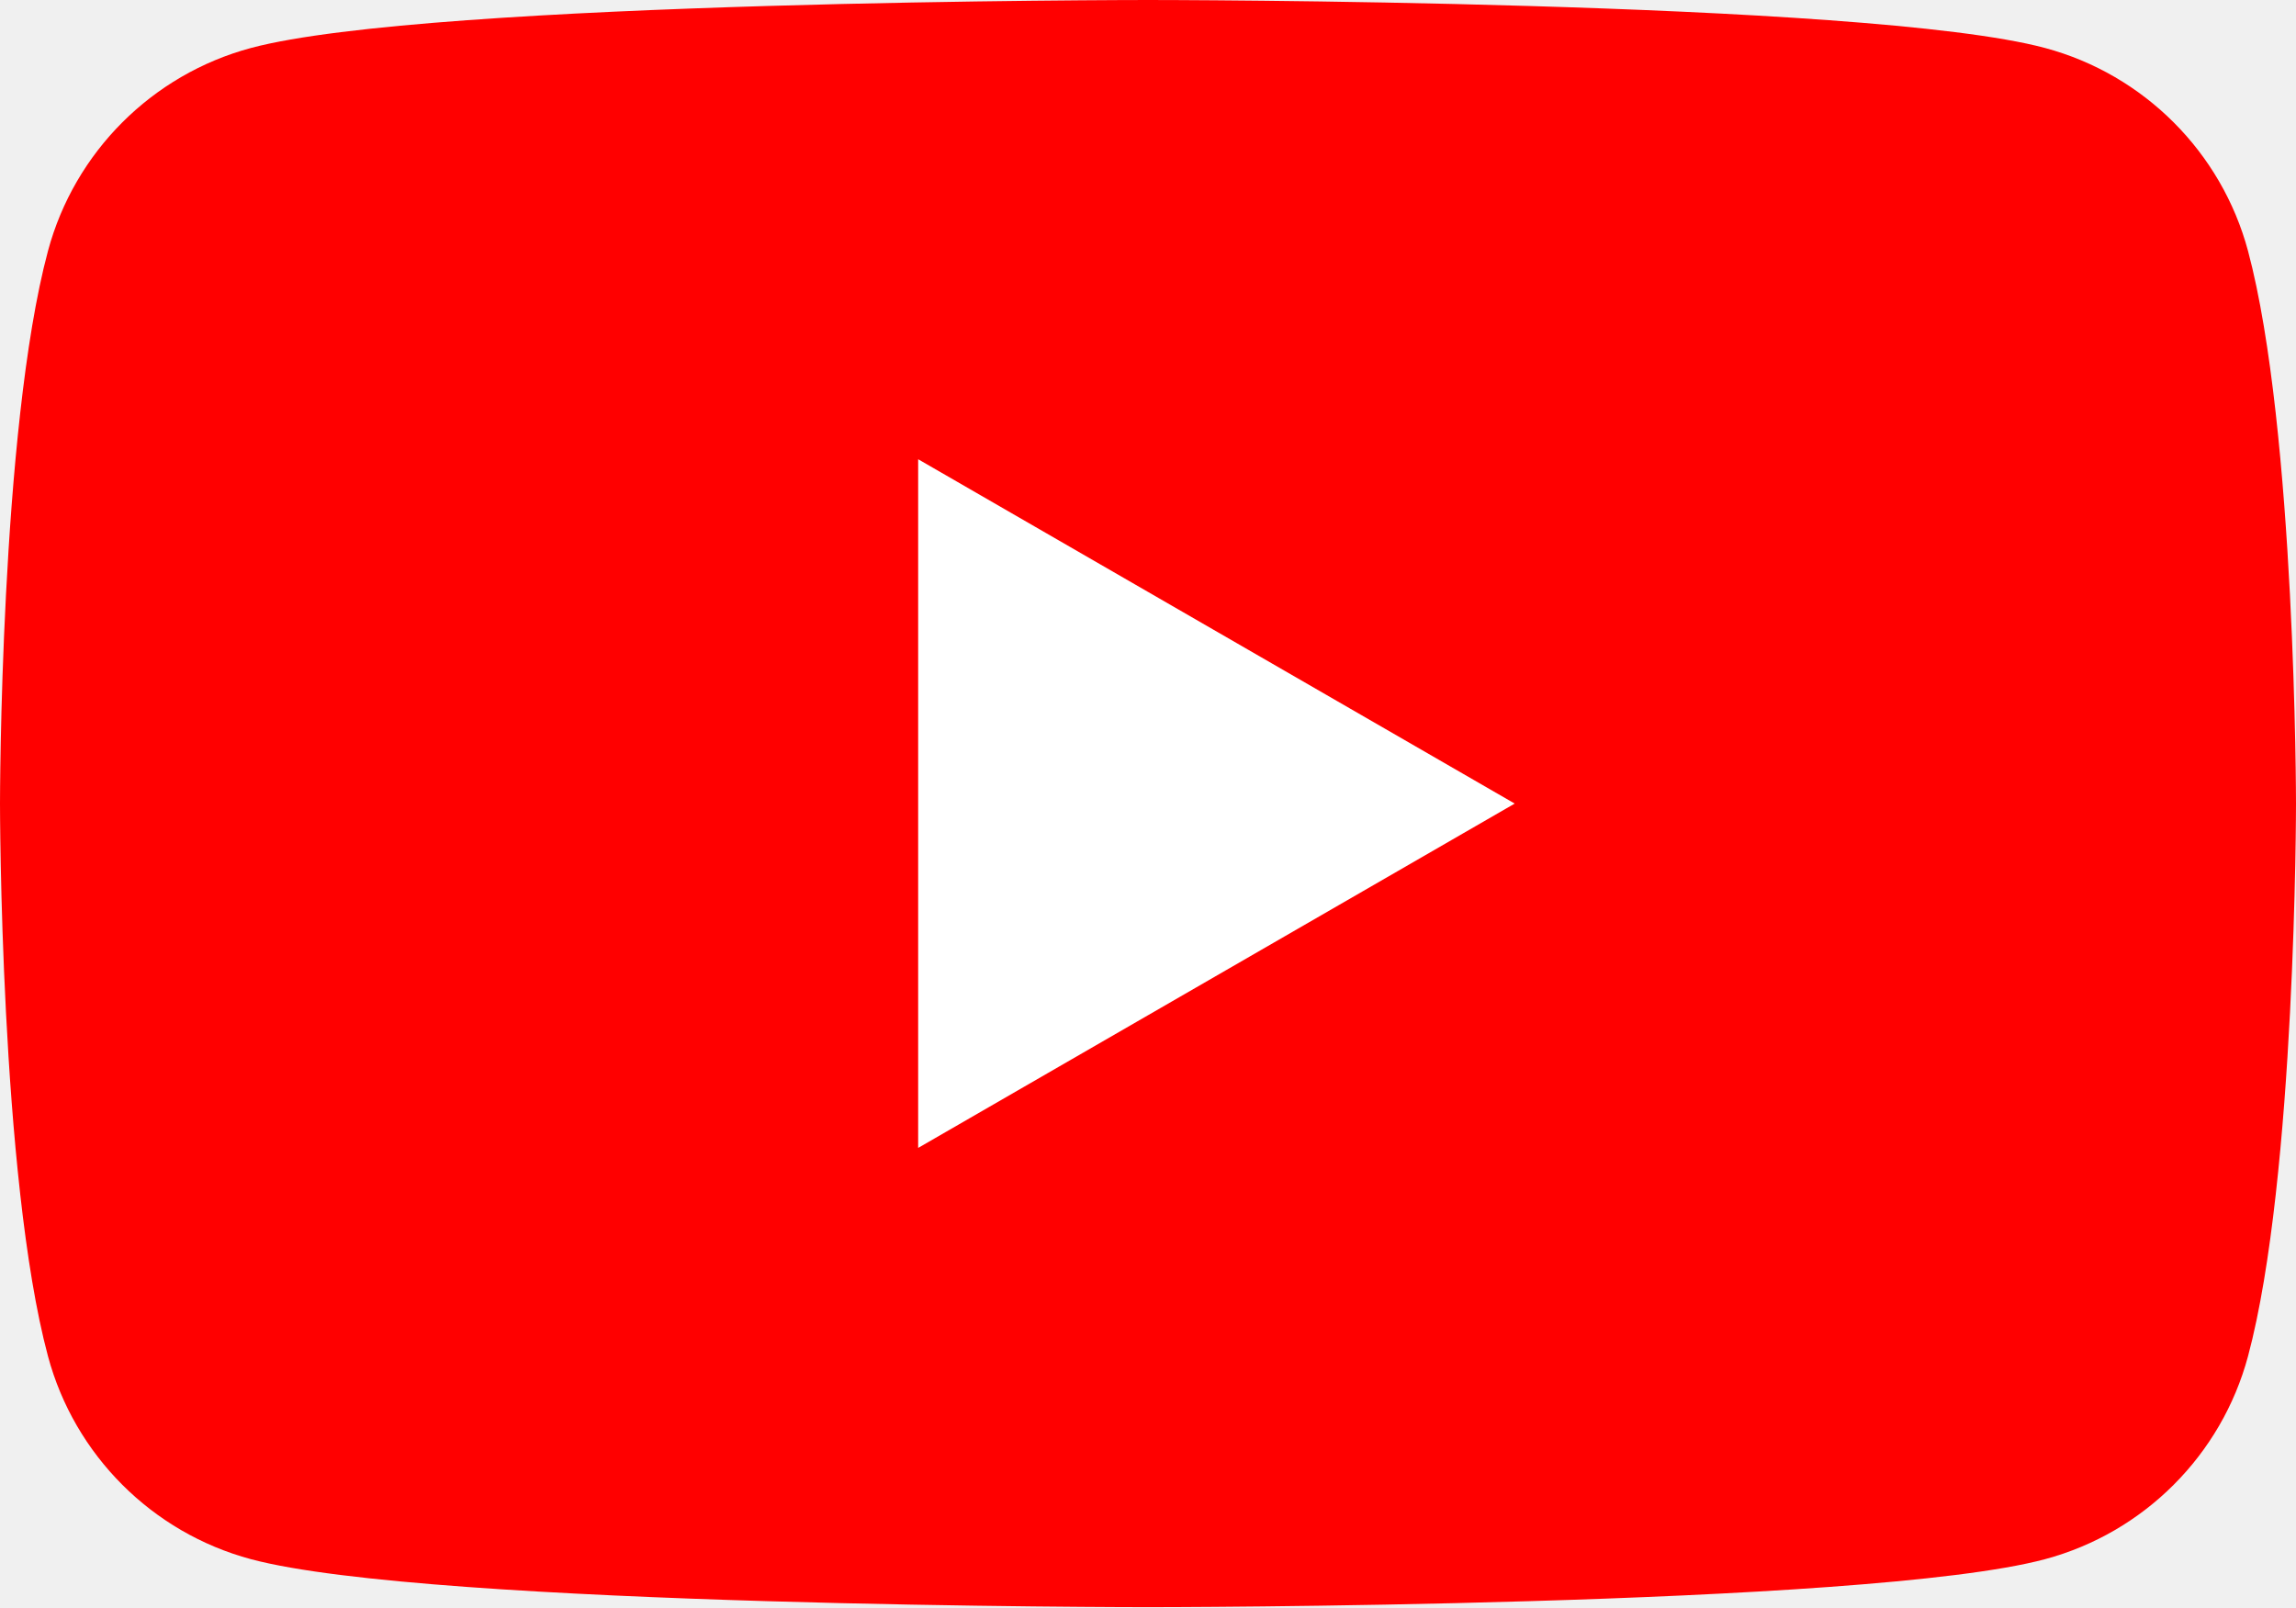
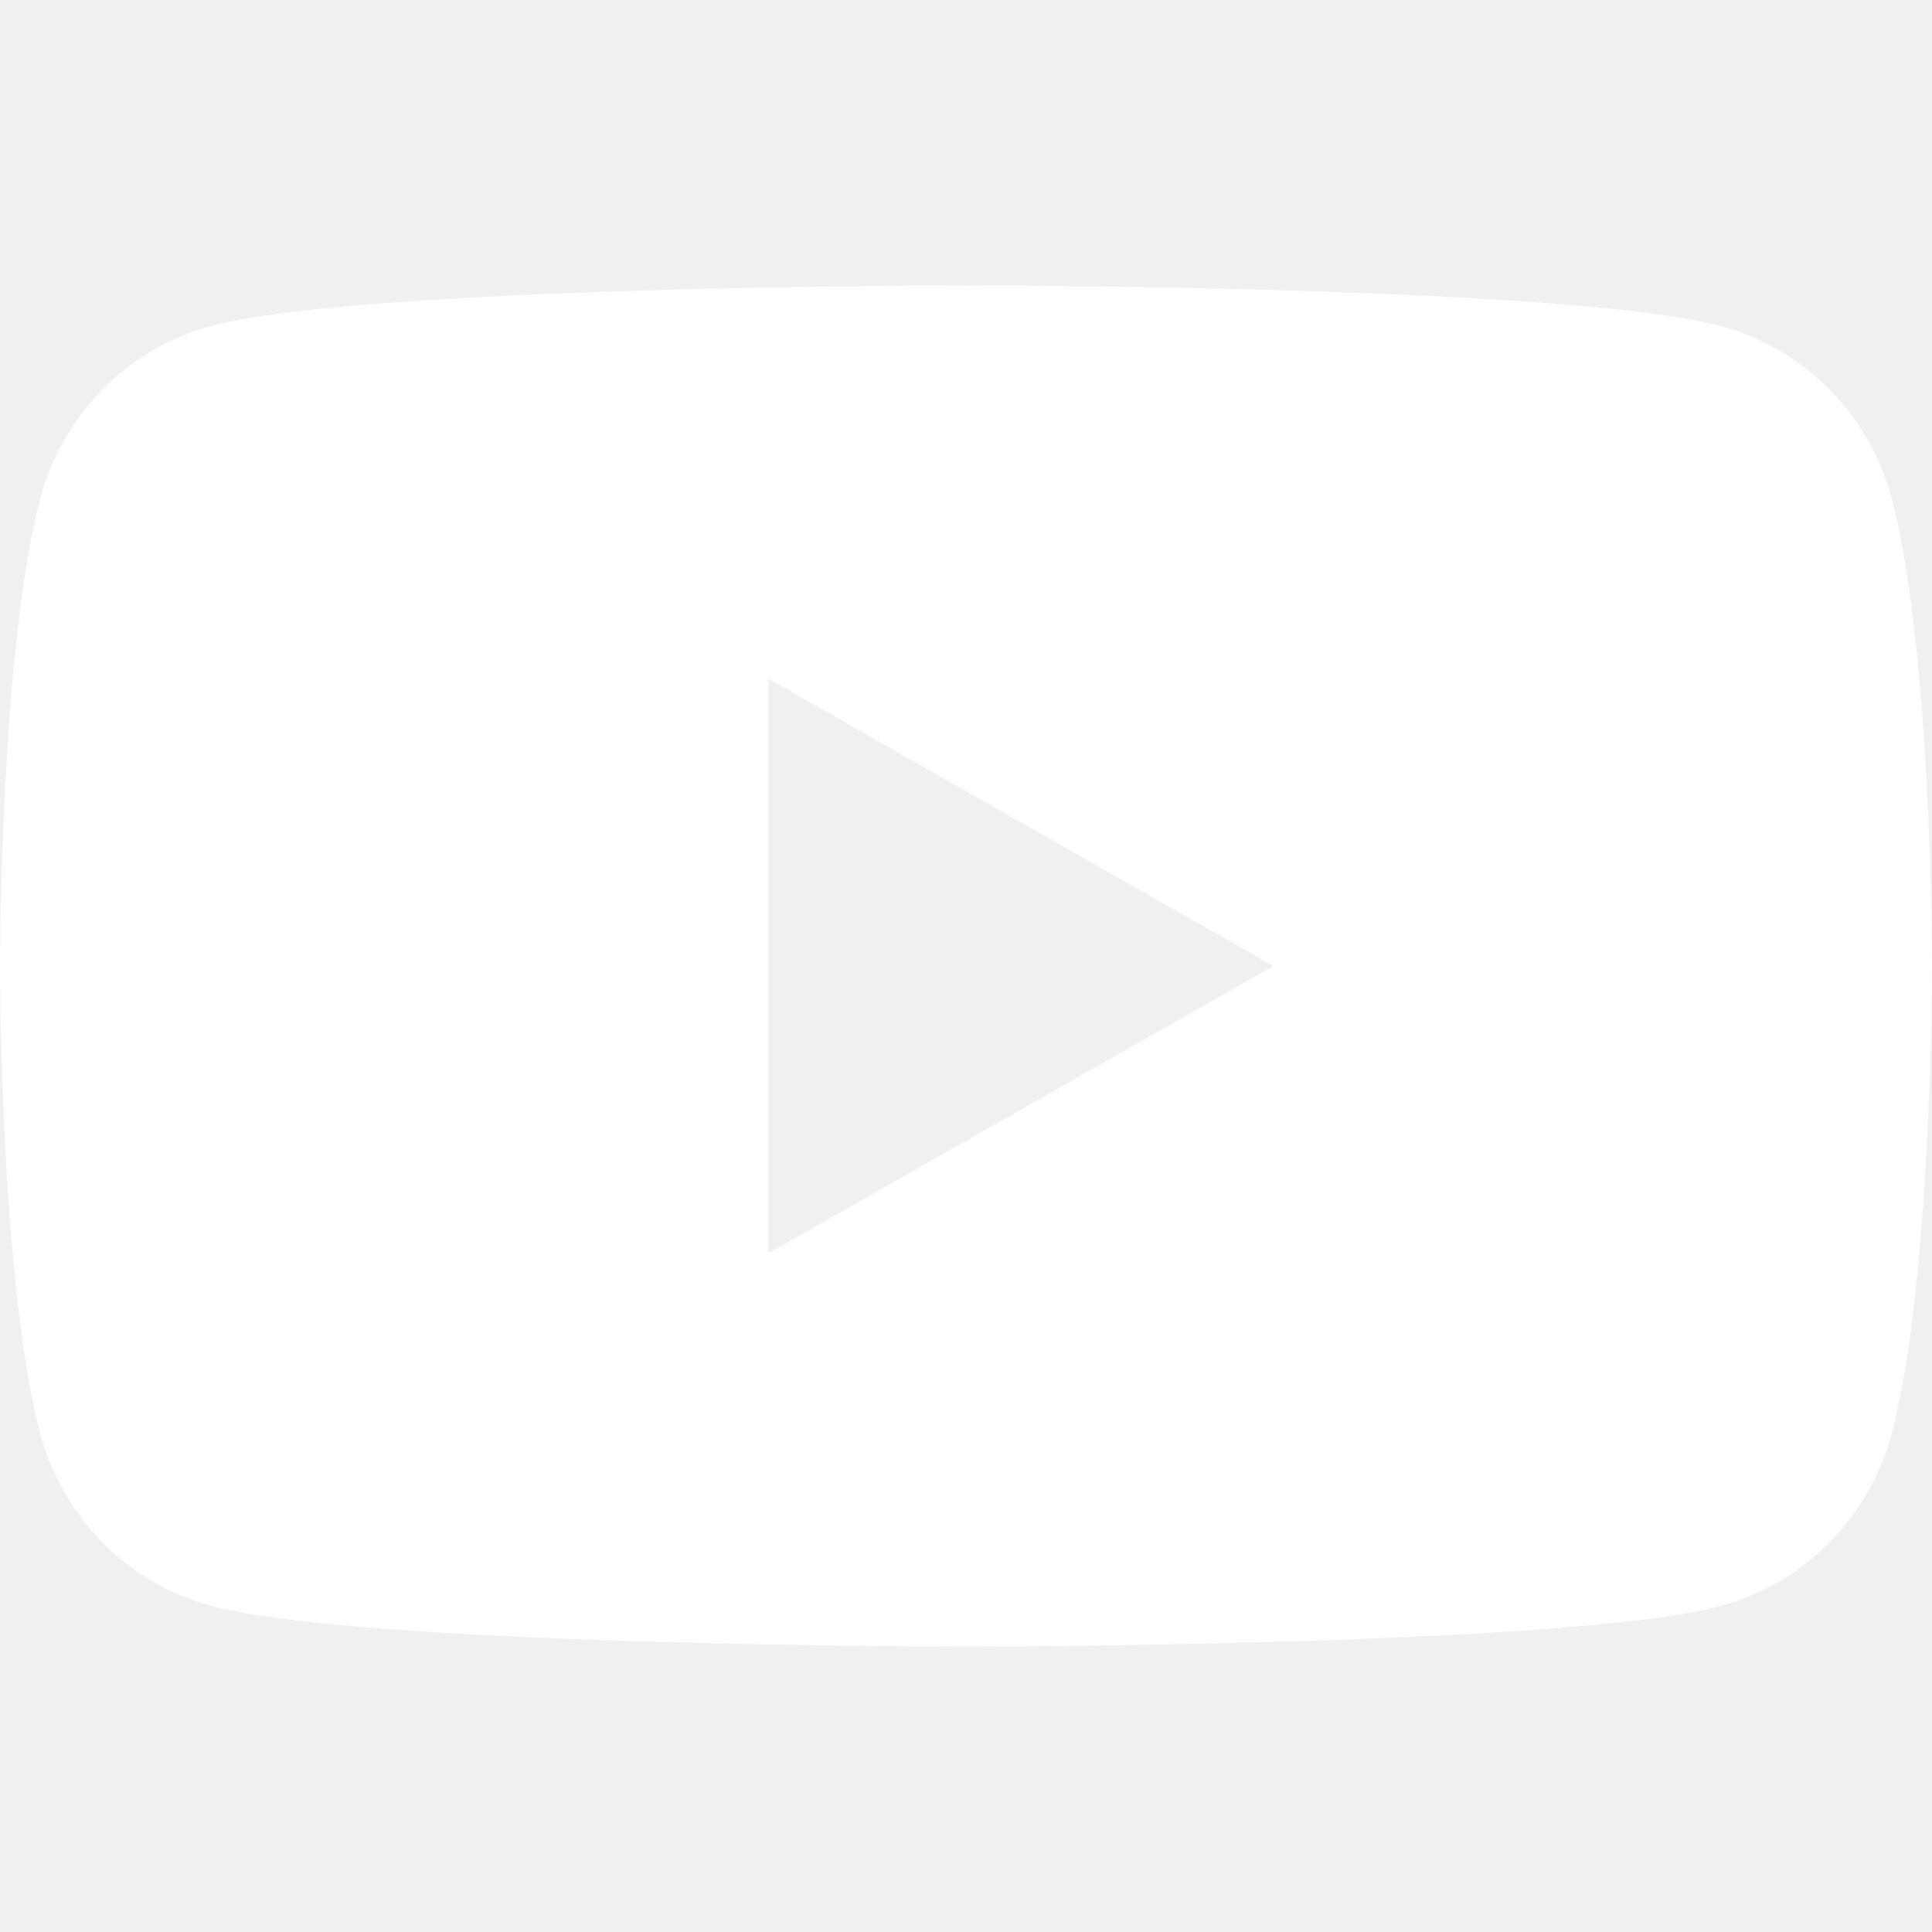
- <svg xmlns="http://www.w3.org/2000/svg" class="external-icon" viewBox="0 0 28.57  20" focusable="false" style="pointer-events: none; display: block; width: 100%; height: 100%;">
-   <svg viewBox="0 0 28.57 20" preserveAspectRatio="xMidYMid meet">
-     <g>
-       <path d="M27.973 3.123C27.643 1.893 26.677 0.927 25.447 0.597C23.22 2.24288e-07 14.285 0 14.285 0C14.285 0 5.35 2.24288e-07 3.123 0.597C1.893 0.927 0.927 1.893 0.597 3.123C2.24288e-07 5.35 0 10 0 10C0 10 2.24288e-07 14.65 0.597 16.877C0.927 18.107 1.893 19.073 3.123 19.403C5.35 20 14.285 20 14.285 20C14.285 20 23.22 20 25.447 19.403C26.677 19.073 27.643 18.107 27.973 16.877C28.57 14.65 28.57 10 28.57 10C28.57 10 28.568 5.35 27.973 3.123Z" fill="#FF0000" />
-       <path d="M11.425 14.285L18.848 10L11.425 5.715V14.285Z" fill="white" />
-     </g>
-   </svg>
+ <svg xmlns="http://www.w3.org/2000/svg" width="32" height="32" viewBox="0 0 32 32">
+   <path fill="white" d="M31.331,8.248c-.368-1.386-1.452-2.477-2.829-2.848-2.496-.673-12.502-.673-12.502-.673,0,0-10.007,0-12.502,.673-1.377,.37-2.461,1.462-2.829,2.848-.669,2.512-.669,7.752-.669,7.752,0,0,0,5.241,.669,7.752,.368,1.386,1.452,2.477,2.829,2.847,2.496,.673,12.502,.673,12.502,.673,0,0,10.007,0,12.502-.673,1.377-.37,2.461-1.462,2.829-2.847,.669-2.512,.669-7.752,.669-7.752,0,0,0-5.24-.669-7.752ZM12.727,20.758V11.242l8.364,4.758-8.364,4.758Z" />
</svg>
